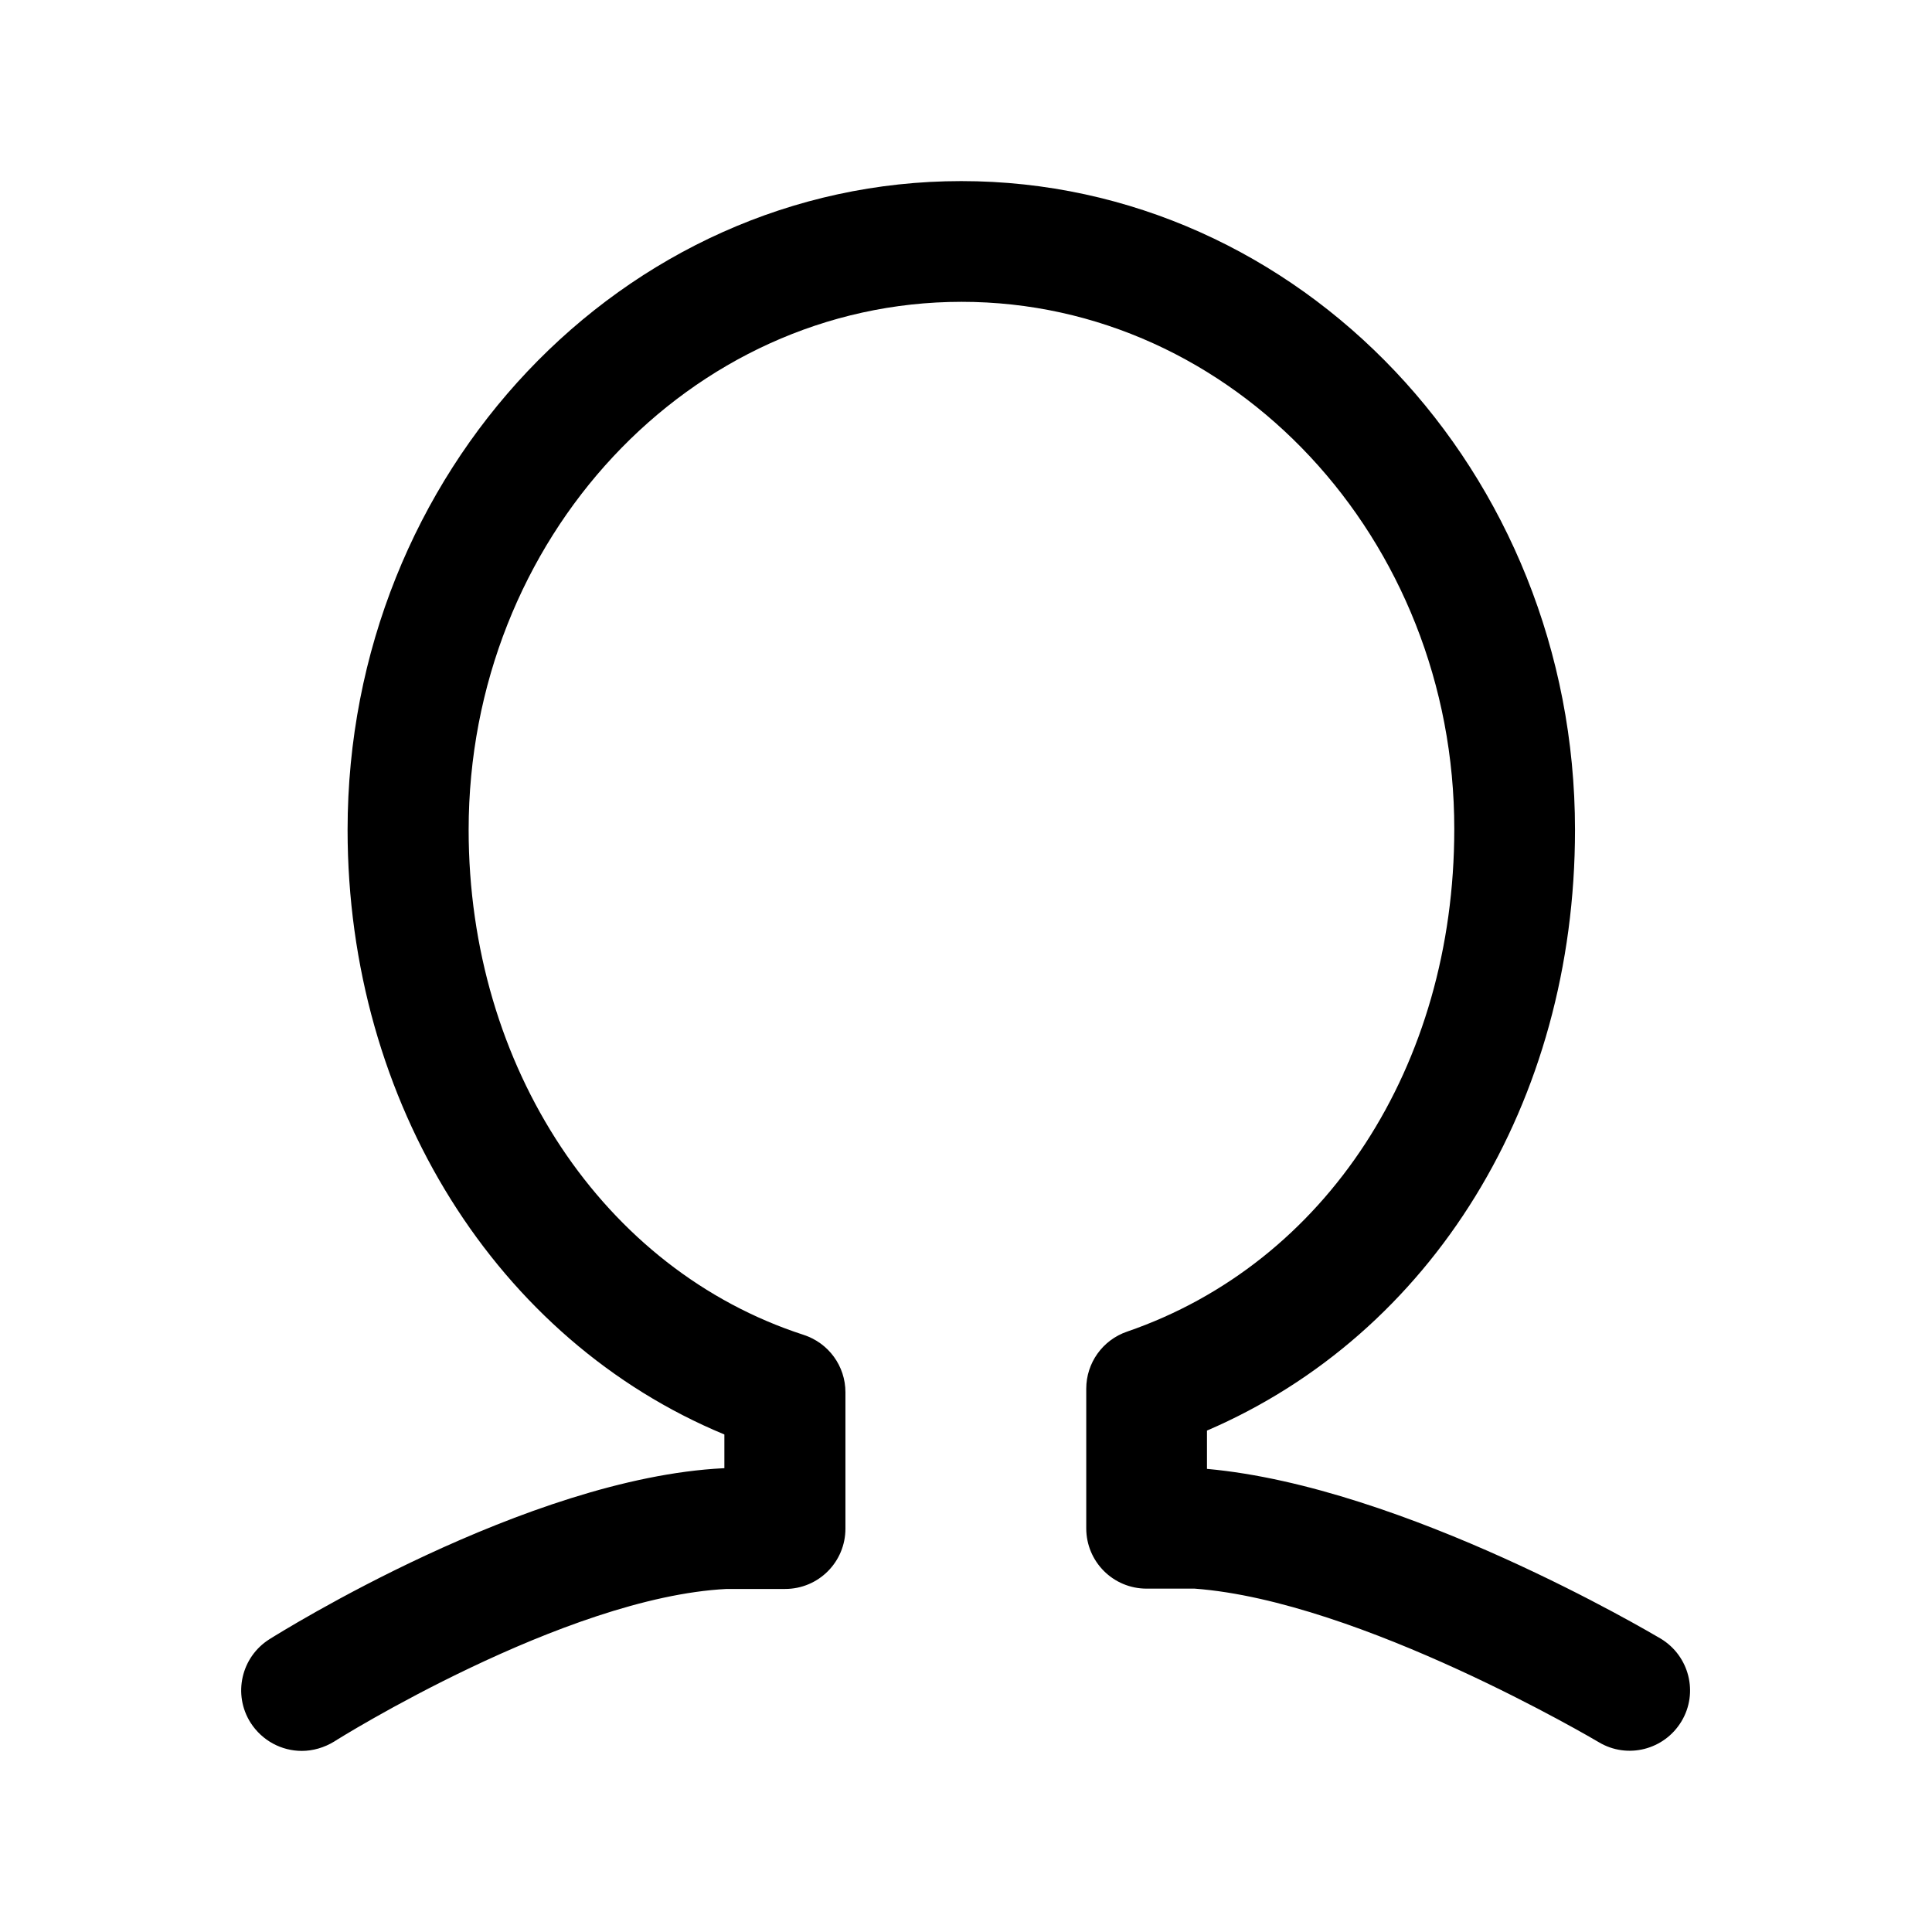
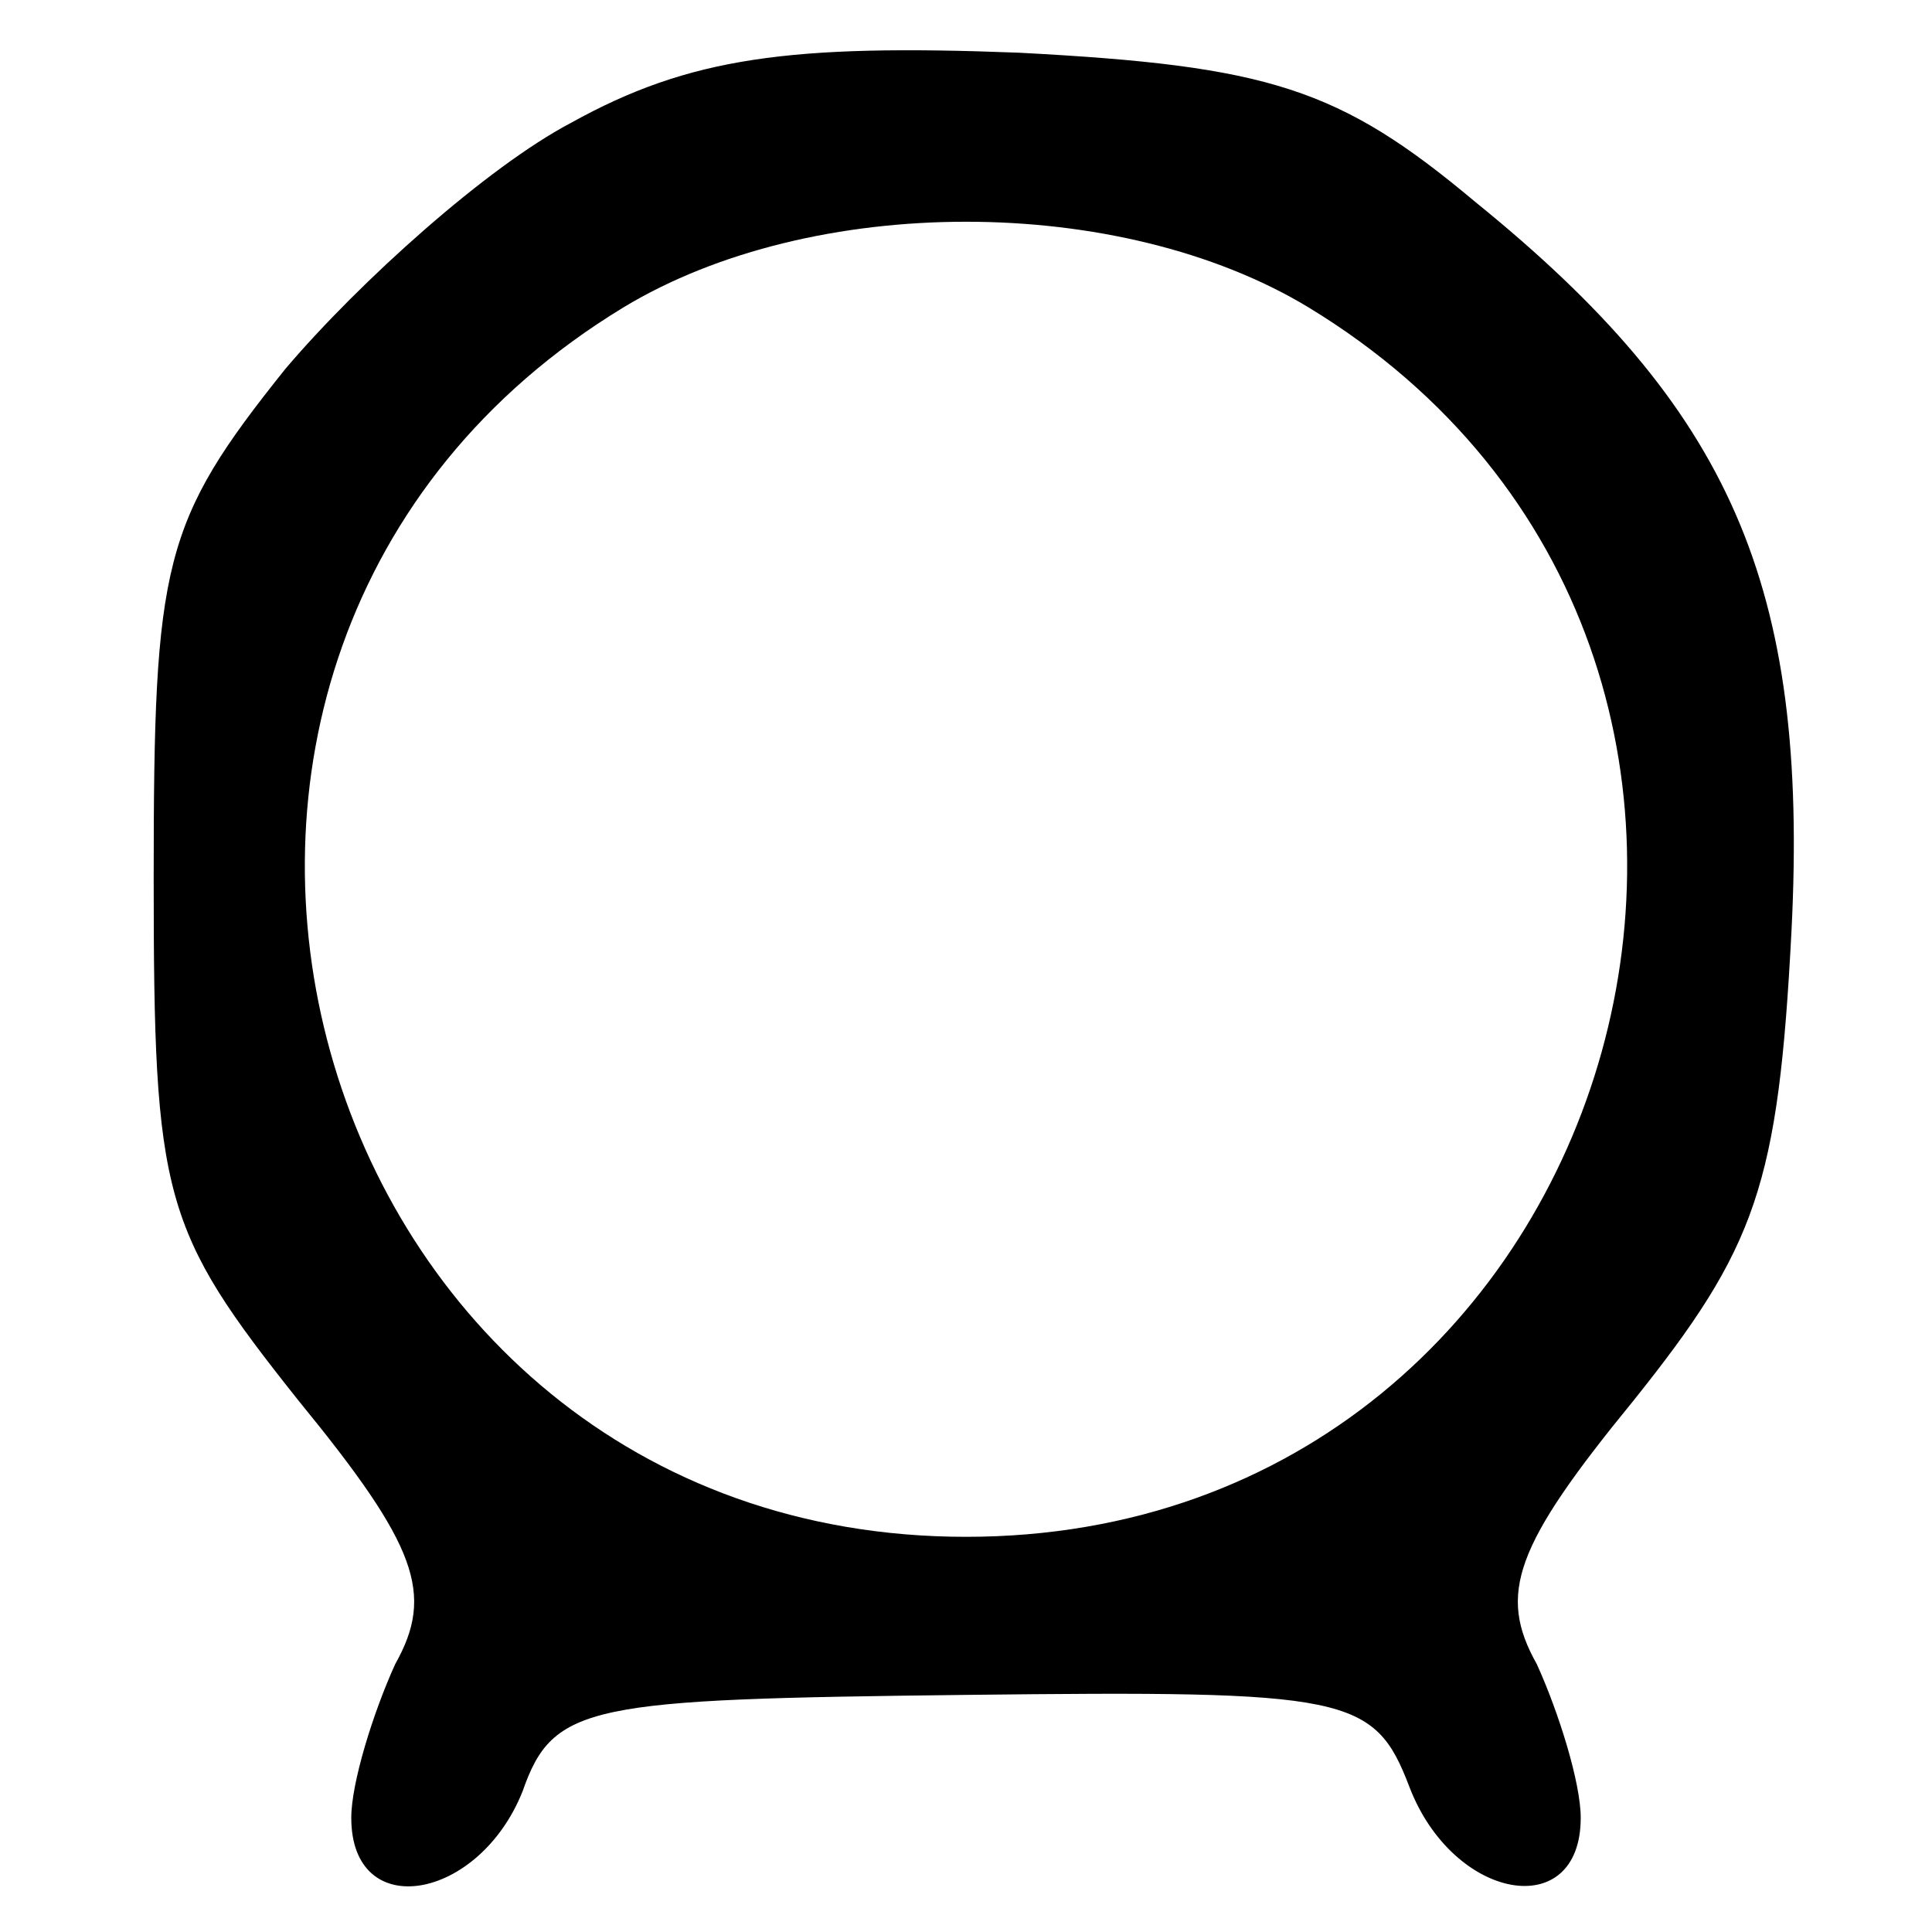
- <svg xmlns="http://www.w3.org/2000/svg" t="1634974128773" class="icon" viewBox="0 0 1024 1024" version="1.1" p-id="9701" width="48" height="48">
-   <defs>
-     <style type="text/css" />
-   </defs>
-   <path d="M159.973 928.016c-10.665 0-20.986-5.332-27.178-14.965-9.461-14.965-4.988-34.747 9.977-44.208 5.504-3.44 136.579-85.491 240.648-90.651l0.516 0L383.935 760.302c-120.41-49.884-199.708-175.626-199.708-320.462 0-189.56 145.868-343.856 325.279-343.856s325.279 154.125 325.279 343.856c0 144.664-75.858 267.138-195.064 318.398l0 20.298c104.757 9.461 234.799 86.695 240.476 89.963 15.137 9.117 20.126 28.726 11.009 43.864-9.117 15.137-28.726 20.126-43.864 11.009-1.204-0.688-126.258-74.826-214.158-81.363l-25.458 0c-17.717 0-31.995-14.277-31.995-31.995l0-73.966c0-13.589 8.601-25.802 21.674-30.274 105.445-36.295 173.39-140.708 173.39-266.278C770.967 285.543 653.826 159.973 509.678 159.973c-144.148 0-261.289 125.57-261.289 279.867 0 125.742 71.386 233.251 177.519 267.654 13.245 4.3 22.19 16.513 22.19 30.446l0 72.246c0 17.717-14.277 31.995-31.995 31.995l-30.963 0c-85.835 4.3-206.761 79.987-207.965 80.847C171.842 926.296 165.822 928.016 159.973 928.016z" p-id="9702" />
+ <svg xmlns="http://www.w3.org/2000/svg" version="1.0" width="44pt" height="44pt" viewBox="0 0 44 44" preserveAspectRatio="xMidYMid meet">
+   <g transform="translate(0,44) scale(0.1,-0.1)" fill="#000000" stroke="none">
+     <path d="M130 412 c-19 -10 -48 -36 -65 -56 -28 -35 -30 -44 -30 -116 0 -73 2 -80 33 -119 27 -33 31 -44 22 -60 -5 -11 -10 -27 -10 -35 0 -24 29 -19 39 6 7 20 15 21 101 22 87 1 93 0 101 -21 10 -26 39 -31 39 -7 0 8 -5 24 -10 35 -9 16 -5 27 22 60 28 35 33 49 36 107 4 79 -14 119 -72 166 -31 26 -47 31 -104 34 -52 2 -75 -1 -102 -16z m168 -42 c130 -79 74 -280 -78 -280 -152 0 -208 201 -78 280 43 26 113 26 156 0z" />
+   </g>
</svg>
